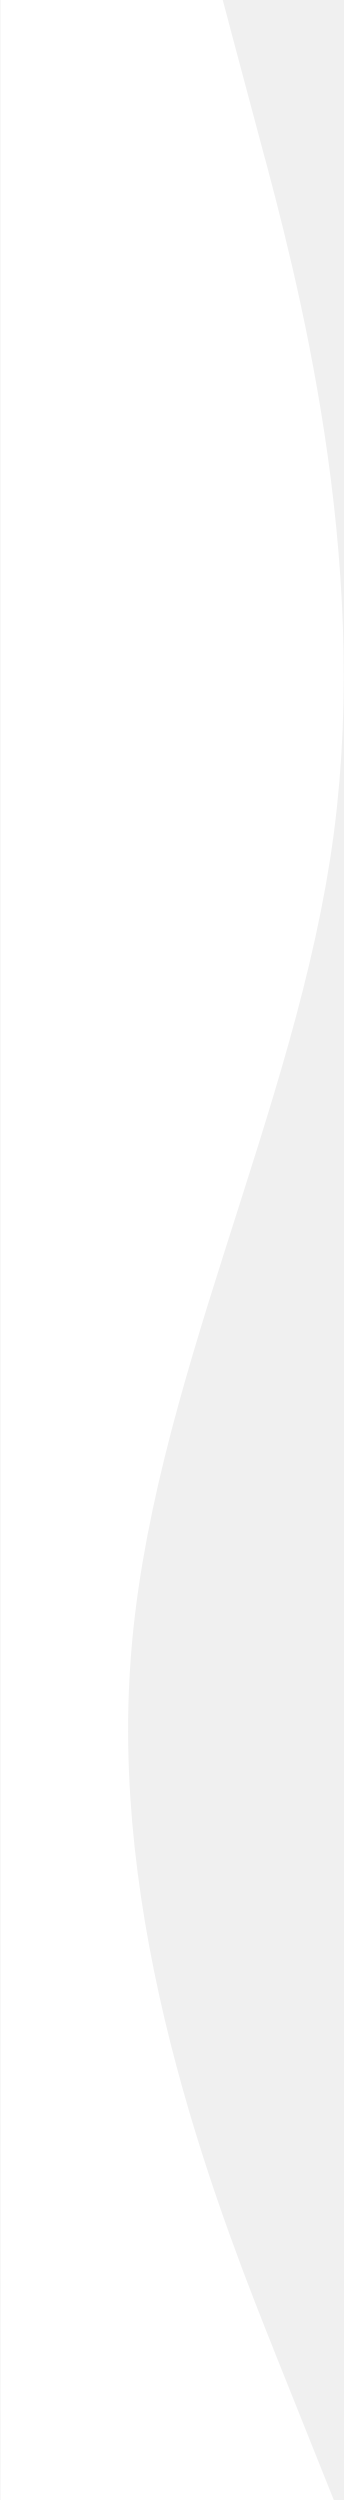
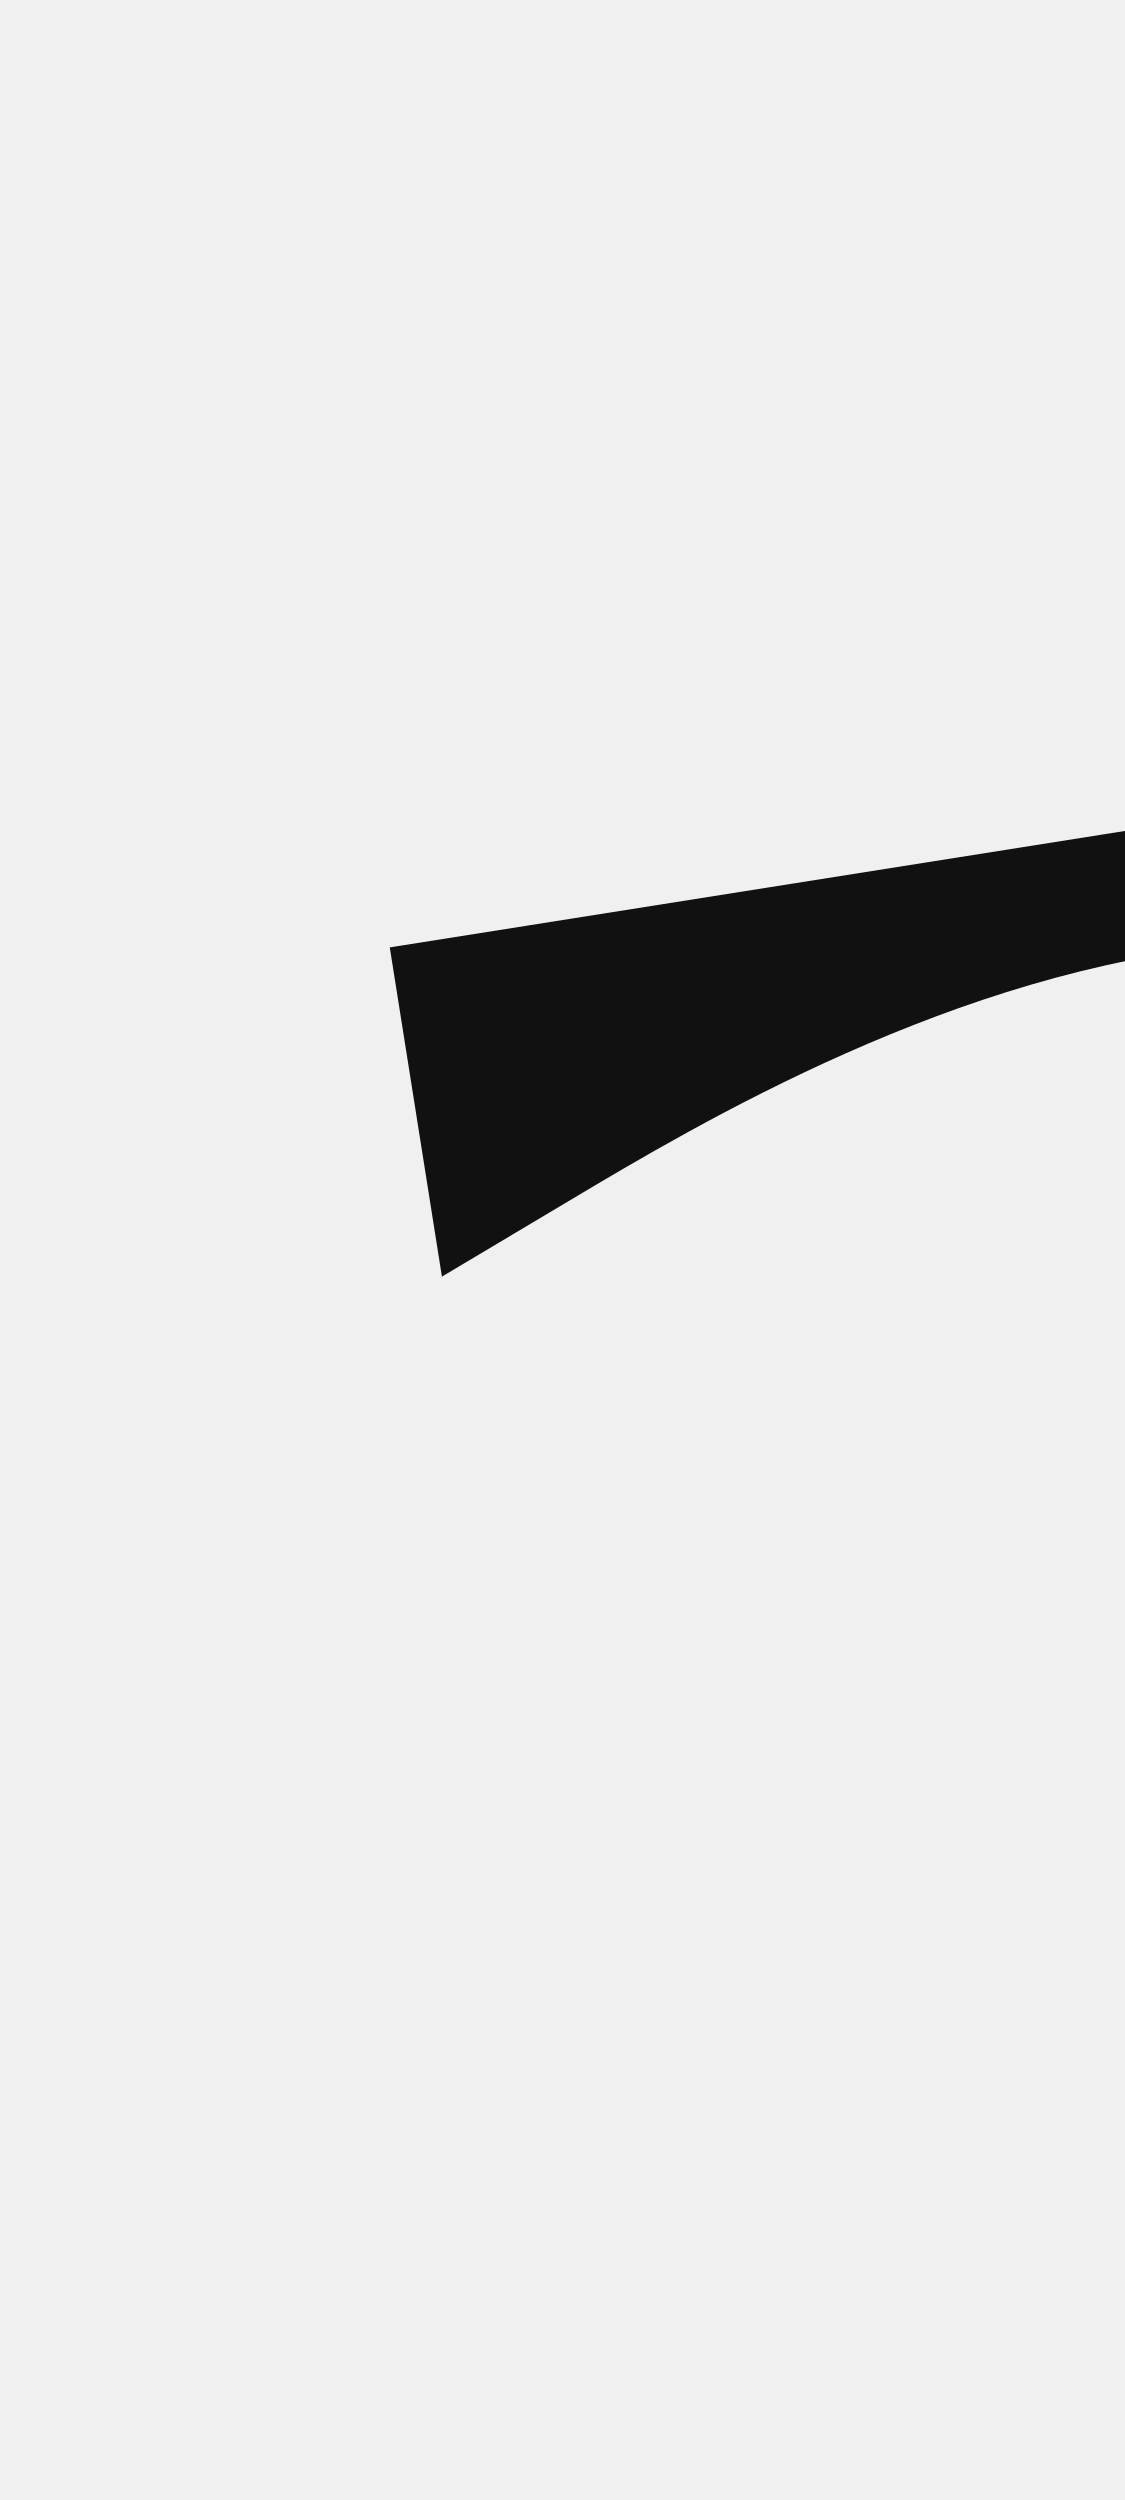
- <svg xmlns="http://www.w3.org/2000/svg" width="198px" height="1440px" viewBox="0 0 198 1440" version="1.1">
+ <svg xmlns="http://www.w3.org/2000/svg" width="198px" height="440px" viewBox="0 0 198 1440" version="1.1">
  <g id="wave-1" stroke="none" stroke-width="1" fill="none" fill-rule="evenodd">
-     <g id="wave" transform="translate(99, 720) scale(1, -1) rotate(90) translate(-99, -720) translate(-621, 621)" fill="#FFFFFF" fill-rule="nonzero">
+     <g id="wave" transform="translate(99, 720) scale(1, -1) rotate(9) translate(-9, -72) translate(-62, 62)" fill="#111111" fill-rule="nonzero">
      <path d="M0,192 L80,160 C160,128 320,64 480,74.7 C640,85 800,171 960,192 C1120,213 1280,171 1360,149.3 L1440,128 L1440,0 L1360,0 C1280,0 1120,0 960,0 C800,0 640,0 480,0 C320,0 160,0 80,0 L0,0 L0,192 Z" id="Path" transform="translate(720, 98.85926) scale(1, -1) translate(-720, -98.85926) " />
    </g>
  </g>
</svg>
